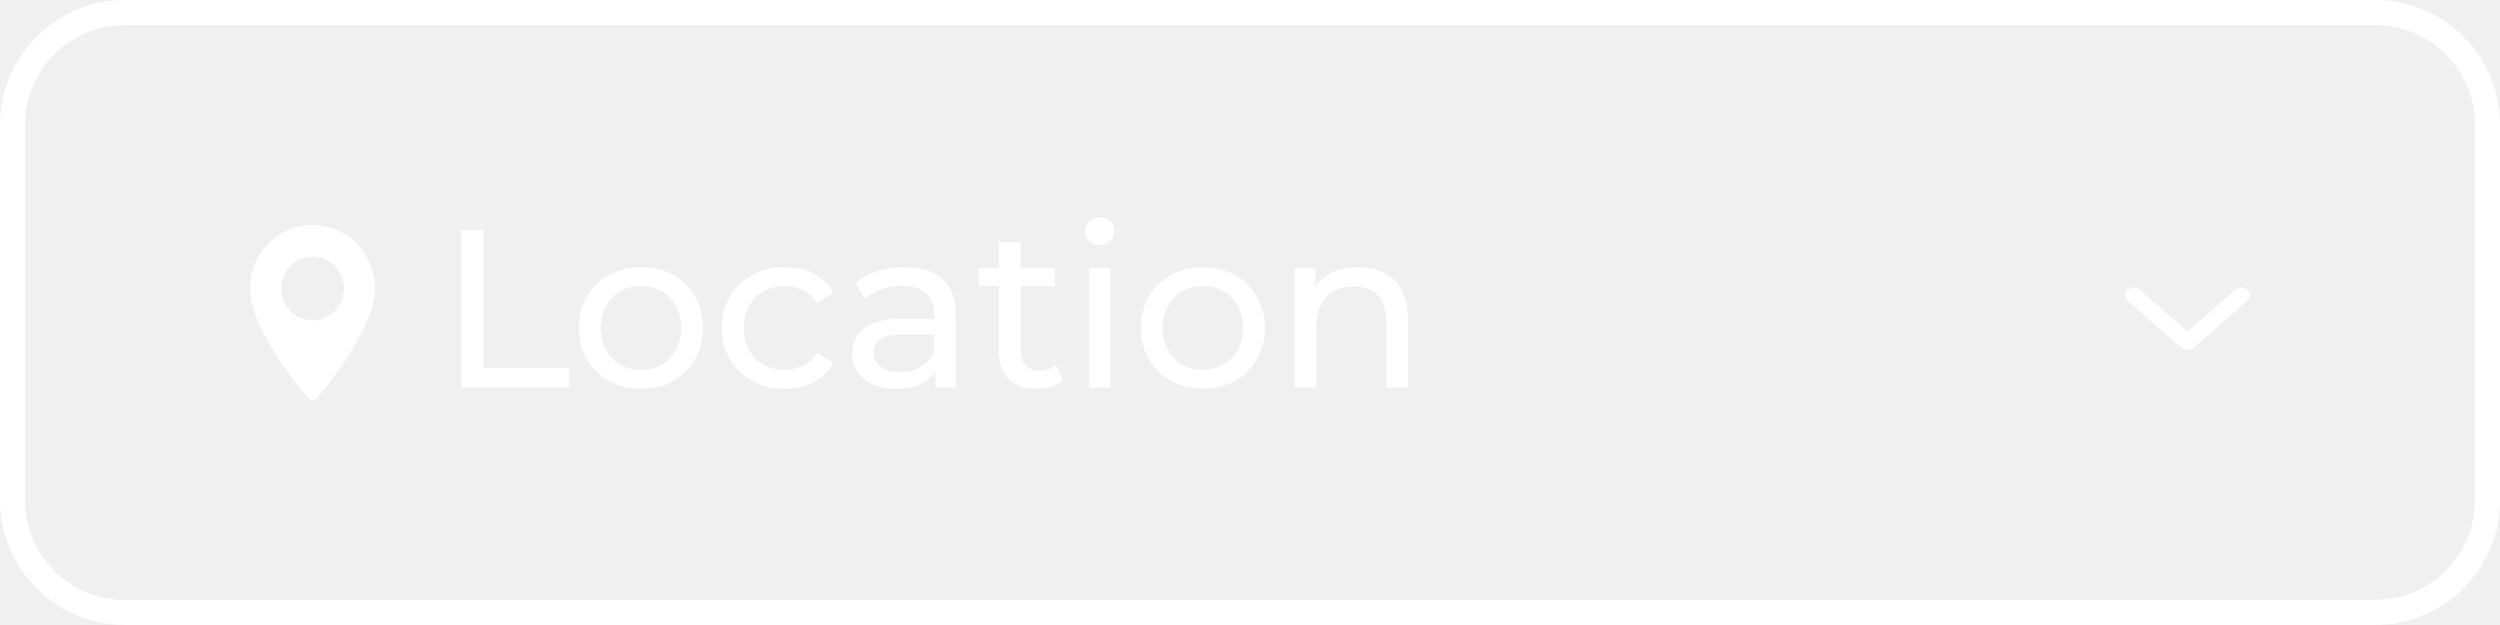
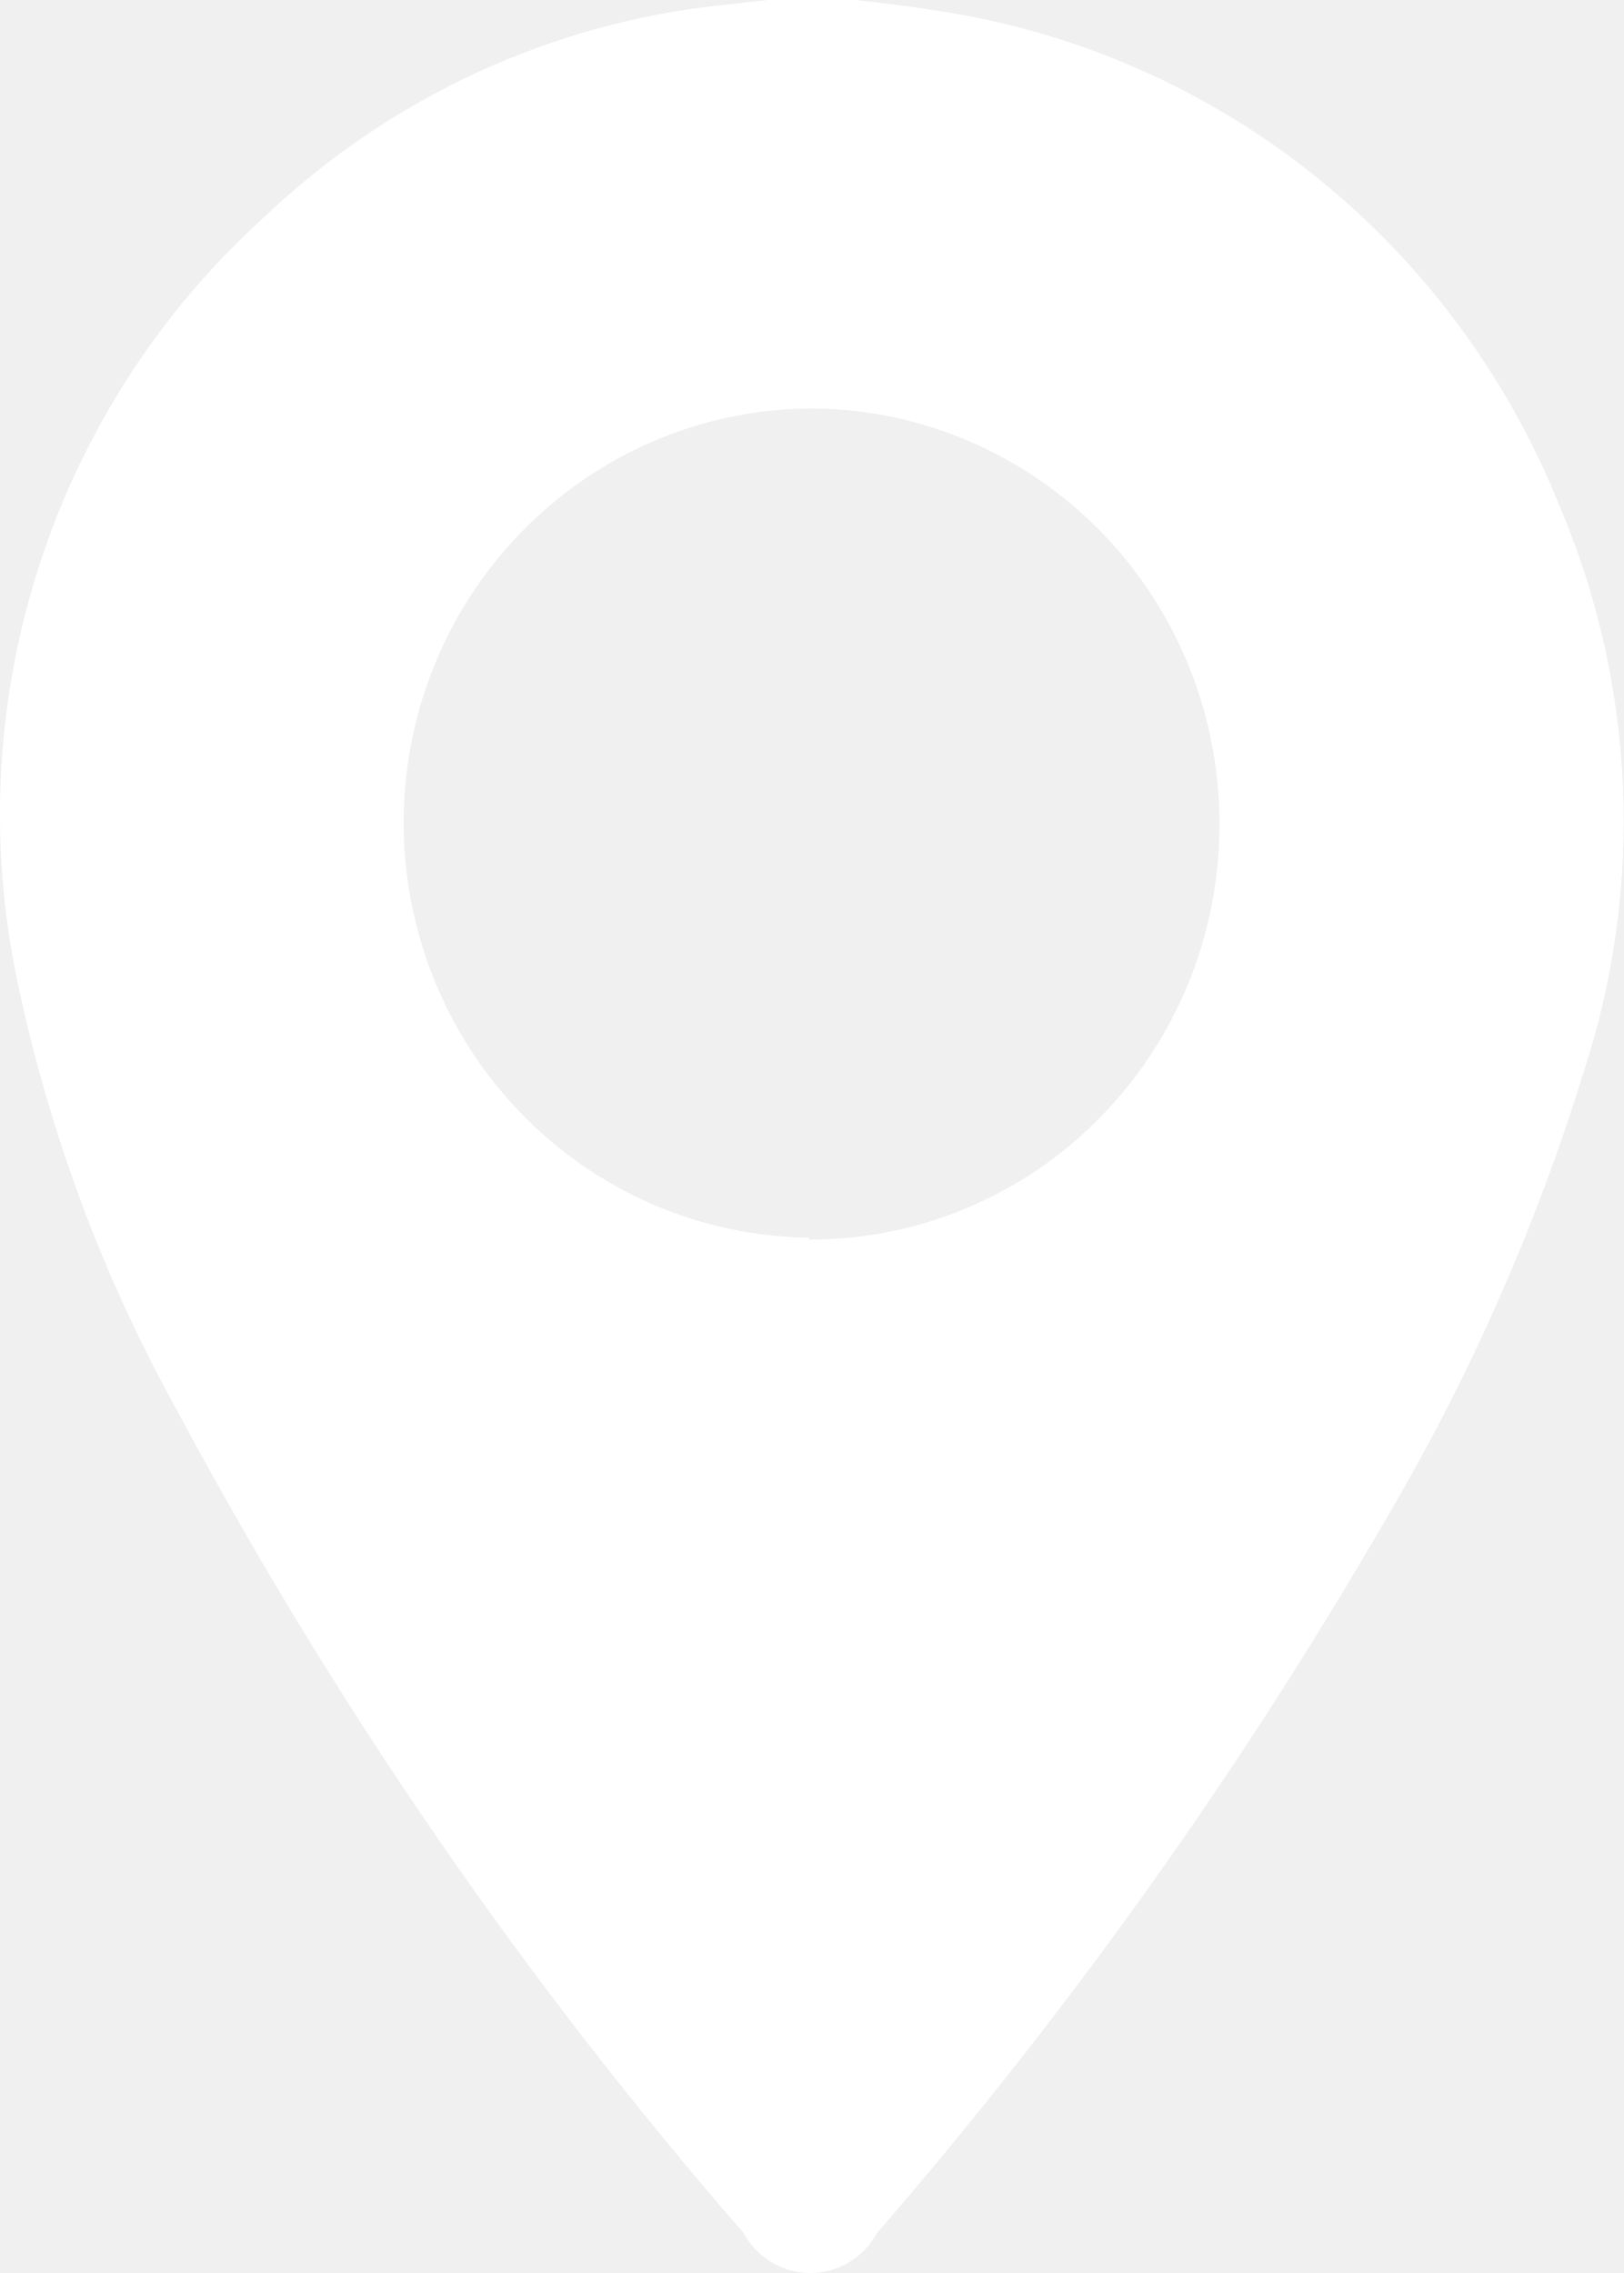
- <svg xmlns="http://www.w3.org/2000/svg" width="200" height="50" viewBox="0 0 200 50" fill="none">
-   <path d="M29.605 21.117C29.278 20.302 28.744 19.589 28.057 19.051C27.37 18.514 26.555 18.17 25.695 18.055C25.551 18.032 25.408 18.016 25.269 18H24.727L24.448 18.031C23.39 18.142 22.397 18.603 21.622 19.342C20.982 19.922 20.505 20.663 20.239 21.491C19.973 22.318 19.928 23.202 20.109 24.053C20.305 24.98 20.637 25.872 21.096 26.698C22.067 28.511 23.235 30.206 24.58 31.754C24.62 31.829 24.68 31.891 24.752 31.934C24.824 31.977 24.906 32 24.99 32C25.074 32 25.156 31.977 25.229 31.934C25.301 31.891 25.36 31.829 25.401 31.754C26.584 30.388 27.637 28.91 28.544 27.342C29.053 26.478 29.46 25.555 29.756 24.594C30.127 23.456 30.073 22.218 29.605 21.117ZM24.982 25.623C24.65 25.619 24.322 25.549 24.017 25.417C23.711 25.284 23.435 25.092 23.203 24.851C22.971 24.61 22.788 24.325 22.665 24.012C22.542 23.699 22.481 23.365 22.486 23.028C22.497 22.355 22.769 21.714 23.244 21.244C23.719 20.773 24.357 20.512 25.021 20.516C25.689 20.526 26.326 20.803 26.793 21.288C27.26 21.773 27.518 22.425 27.51 23.103C27.504 23.778 27.235 24.423 26.761 24.897C26.288 25.372 25.648 25.637 24.982 25.634V25.623Z" fill="white" />
-   <path d="M36.89 31V18.4H38.69V29.434H45.512V31H36.89ZM51.288 31.108C48.426 31.108 46.321 29.074 46.321 26.23C46.321 23.386 48.426 21.37 51.288 21.37C54.151 21.37 56.239 23.386 56.239 26.23C56.239 29.074 54.151 31.108 51.288 31.108ZM51.288 29.596C53.124 29.596 54.492 28.264 54.492 26.23C54.492 24.196 53.124 22.882 51.288 22.882C49.453 22.882 48.066 24.196 48.066 26.23C48.066 28.264 49.453 29.596 51.288 29.596ZM62.786 31.108C59.852 31.108 57.746 29.074 57.746 26.23C57.746 23.386 59.852 21.37 62.786 21.37C64.496 21.37 65.918 22.072 66.674 23.404L65.36 24.25C64.748 23.314 63.812 22.882 62.768 22.882C60.896 22.882 59.492 24.196 59.492 26.23C59.492 28.3 60.896 29.596 62.768 29.596C63.812 29.596 64.748 29.164 65.36 28.228L66.674 29.056C65.918 30.388 64.496 31.108 62.786 31.108ZM72.385 21.37C74.995 21.37 76.471 22.63 76.471 25.24V31H74.833V29.74C74.257 30.604 73.195 31.108 71.701 31.108C69.541 31.108 68.173 29.956 68.173 28.3C68.173 26.77 69.163 25.51 72.007 25.51H74.743V25.168C74.743 23.71 73.897 22.864 72.187 22.864C71.053 22.864 69.901 23.26 69.163 23.89L68.443 22.594C69.433 21.802 70.855 21.37 72.385 21.37ZM71.989 29.776C73.285 29.776 74.311 29.182 74.743 28.084V26.752H72.079C70.369 26.752 69.883 27.418 69.883 28.228C69.883 29.182 70.675 29.776 71.989 29.776ZM84.493 29.2L85.033 30.442C84.511 30.892 83.719 31.108 82.945 31.108C81.019 31.108 79.921 30.046 79.921 28.12V22.882H78.301V21.46H79.921V19.372H81.649V21.46H84.385V22.882H81.649V28.048C81.649 29.074 82.189 29.65 83.143 29.65C83.647 29.65 84.133 29.488 84.493 29.2ZM87.986 19.624C87.32 19.624 86.816 19.138 86.816 18.508C86.816 17.878 87.32 17.374 87.986 17.374C88.652 17.374 89.156 17.86 89.156 18.472C89.156 19.12 88.67 19.624 87.986 19.624ZM87.122 31V21.46H88.85V31H87.122ZM96.236 31.108C93.374 31.108 91.268 29.074 91.268 26.23C91.268 23.386 93.374 21.37 96.236 21.37C99.098 21.37 101.186 23.386 101.186 26.23C101.186 29.074 99.098 31.108 96.236 31.108ZM96.236 29.596C98.072 29.596 99.44 28.264 99.44 26.23C99.44 24.196 98.072 22.882 96.236 22.882C94.4 22.882 93.014 24.196 93.014 26.23C93.014 28.264 94.4 29.596 96.236 29.596ZM108.67 21.37C110.992 21.37 112.63 22.702 112.63 25.51V31H110.902V25.708C110.902 23.836 109.966 22.918 108.328 22.918C106.492 22.918 105.304 24.016 105.304 26.086V31H103.576V21.46H105.232V22.9C105.934 21.928 107.158 21.37 108.67 21.37Z" fill="white" />
-   <path d="M170 23.532C170.036 23.378 170.131 23.239 170.268 23.137C170.39 23.052 170.541 23.006 170.697 23.006C170.853 23.006 171.004 23.052 171.127 23.137C171.174 23.171 171.22 23.207 171.264 23.245L174.91 26.438C174.945 26.474 174.985 26.506 175.028 26.534C175.042 26.502 175.062 26.472 175.086 26.445C176.312 25.367 177.539 24.291 178.766 23.215C178.859 23.121 178.982 23.053 179.119 23.021C179.256 22.989 179.4 22.994 179.534 23.035C179.637 23.067 179.73 23.119 179.806 23.188C179.881 23.257 179.937 23.341 179.969 23.433C180.001 23.524 180.008 23.621 179.99 23.715C179.972 23.81 179.928 23.899 179.863 23.976C179.831 24.012 179.797 24.046 179.76 24.079L175.533 27.786C175.27 28.017 174.943 28.064 174.646 27.911C174.574 27.872 174.509 27.824 174.451 27.77C173.077 26.567 171.704 25.364 170.332 24.162C170.172 24.04 170.058 23.879 170.003 23.7L170 23.532Z" fill="white" />
-   <rect x="1" y="1" width="198" height="48" rx="9" stroke="white" stroke-width="2" />
+ <svg xmlns="http://www.w3.org/2000/svg" width="10" height="14" viewBox="0 0 10 14" fill="none">
+   <path d="M9.605 3.117C9.278 2.302 8.744 1.589 8.057 1.051C7.37 0.513 6.555 0.17 5.695 0.055C5.551 0.031 5.408 0.016 5.269 0H4.727L4.448 0.031C3.39 0.142 2.397 0.603 1.622 1.342C0.982 1.922 0.505 2.663 0.239 3.491C-0.027 4.318 -0.072 5.202 0.109 6.053C0.304 6.98 0.637 7.872 1.096 8.698C2.067 10.511 3.235 12.207 4.58 13.754C4.62 13.829 4.68 13.891 4.752 13.934C4.824 13.977 4.906 14 4.99 14C5.074 14 5.156 13.977 5.229 13.934C5.301 13.891 5.36 13.829 5.401 13.754C6.584 12.388 7.637 10.911 8.544 9.342C9.053 8.478 9.46 7.555 9.756 6.594C10.127 5.455 10.073 4.218 9.605 3.117ZM4.982 7.623C4.65 7.619 4.322 7.549 4.017 7.417C3.711 7.284 3.435 7.092 3.203 6.851C2.971 6.61 2.788 6.325 2.665 6.012C2.542 5.699 2.481 5.365 2.486 5.028C2.497 4.355 2.769 3.714 3.244 3.244C3.719 2.773 4.357 2.512 5.021 2.516C5.689 2.525 6.326 2.803 6.793 3.288C7.26 3.773 7.518 4.425 7.51 5.103C7.504 5.778 7.235 6.423 6.761 6.897C6.288 7.372 5.648 7.637 4.982 7.635V7.623Z" fill="white" />
</svg>
